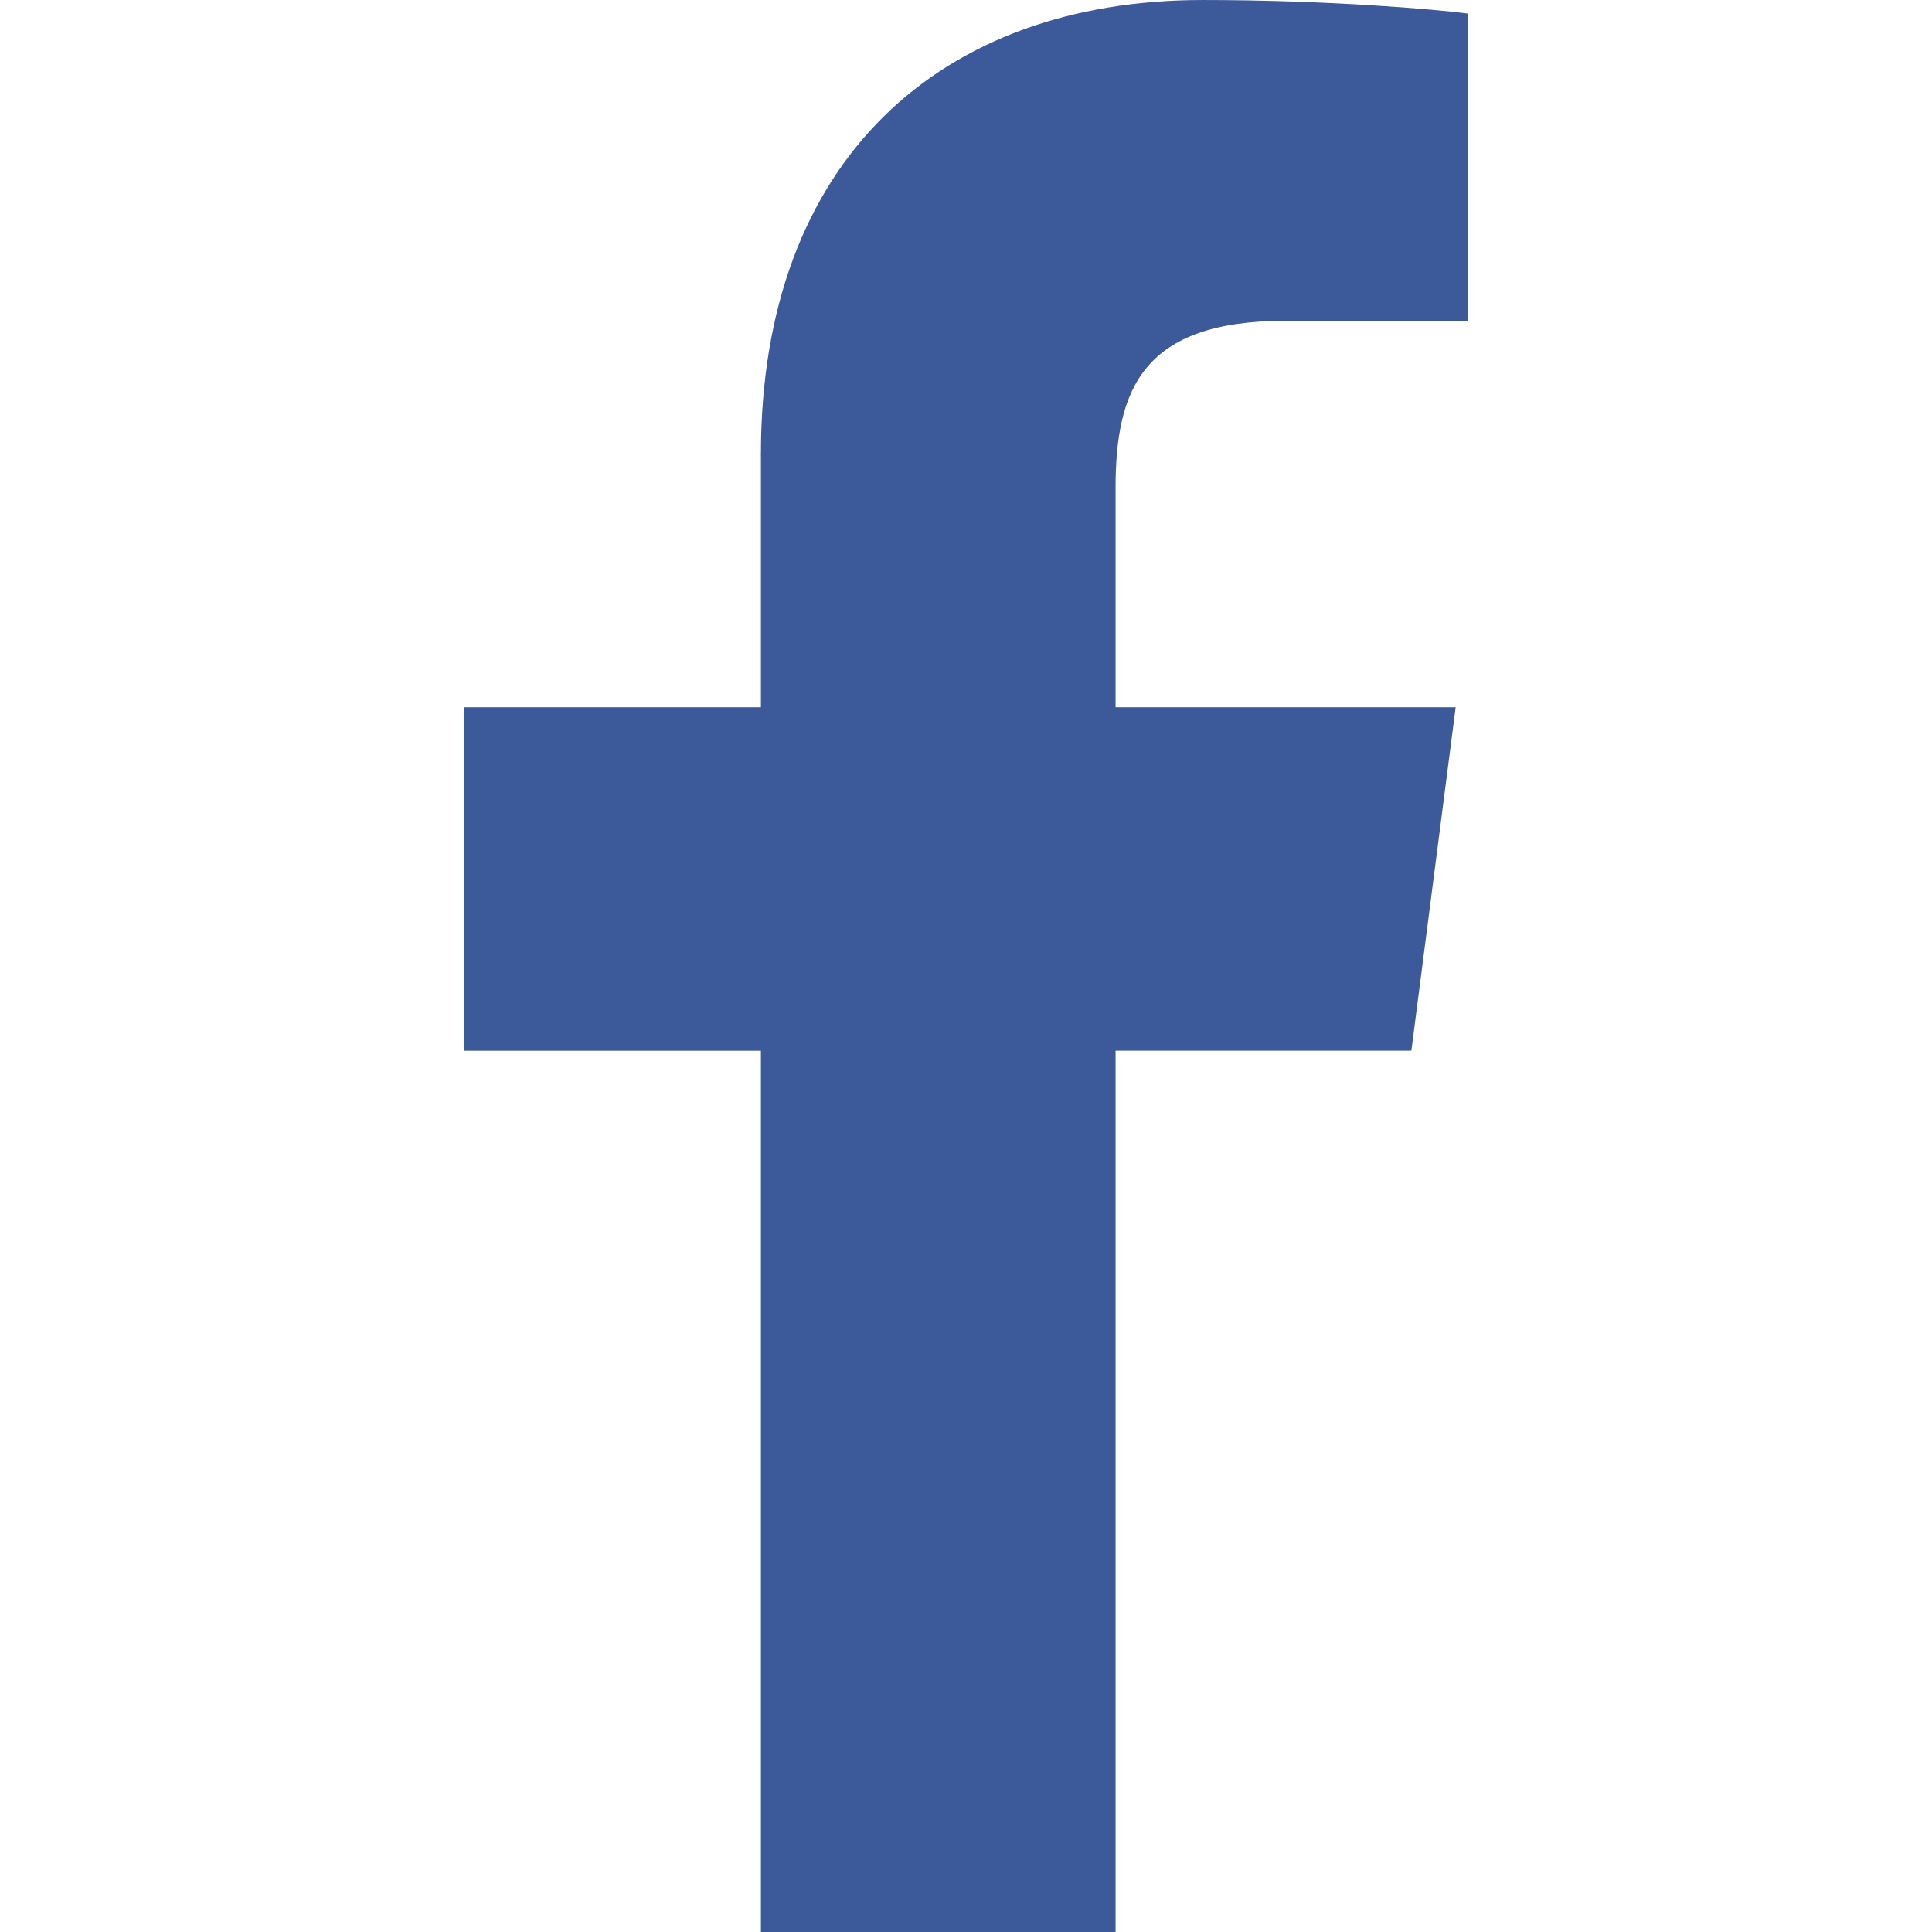
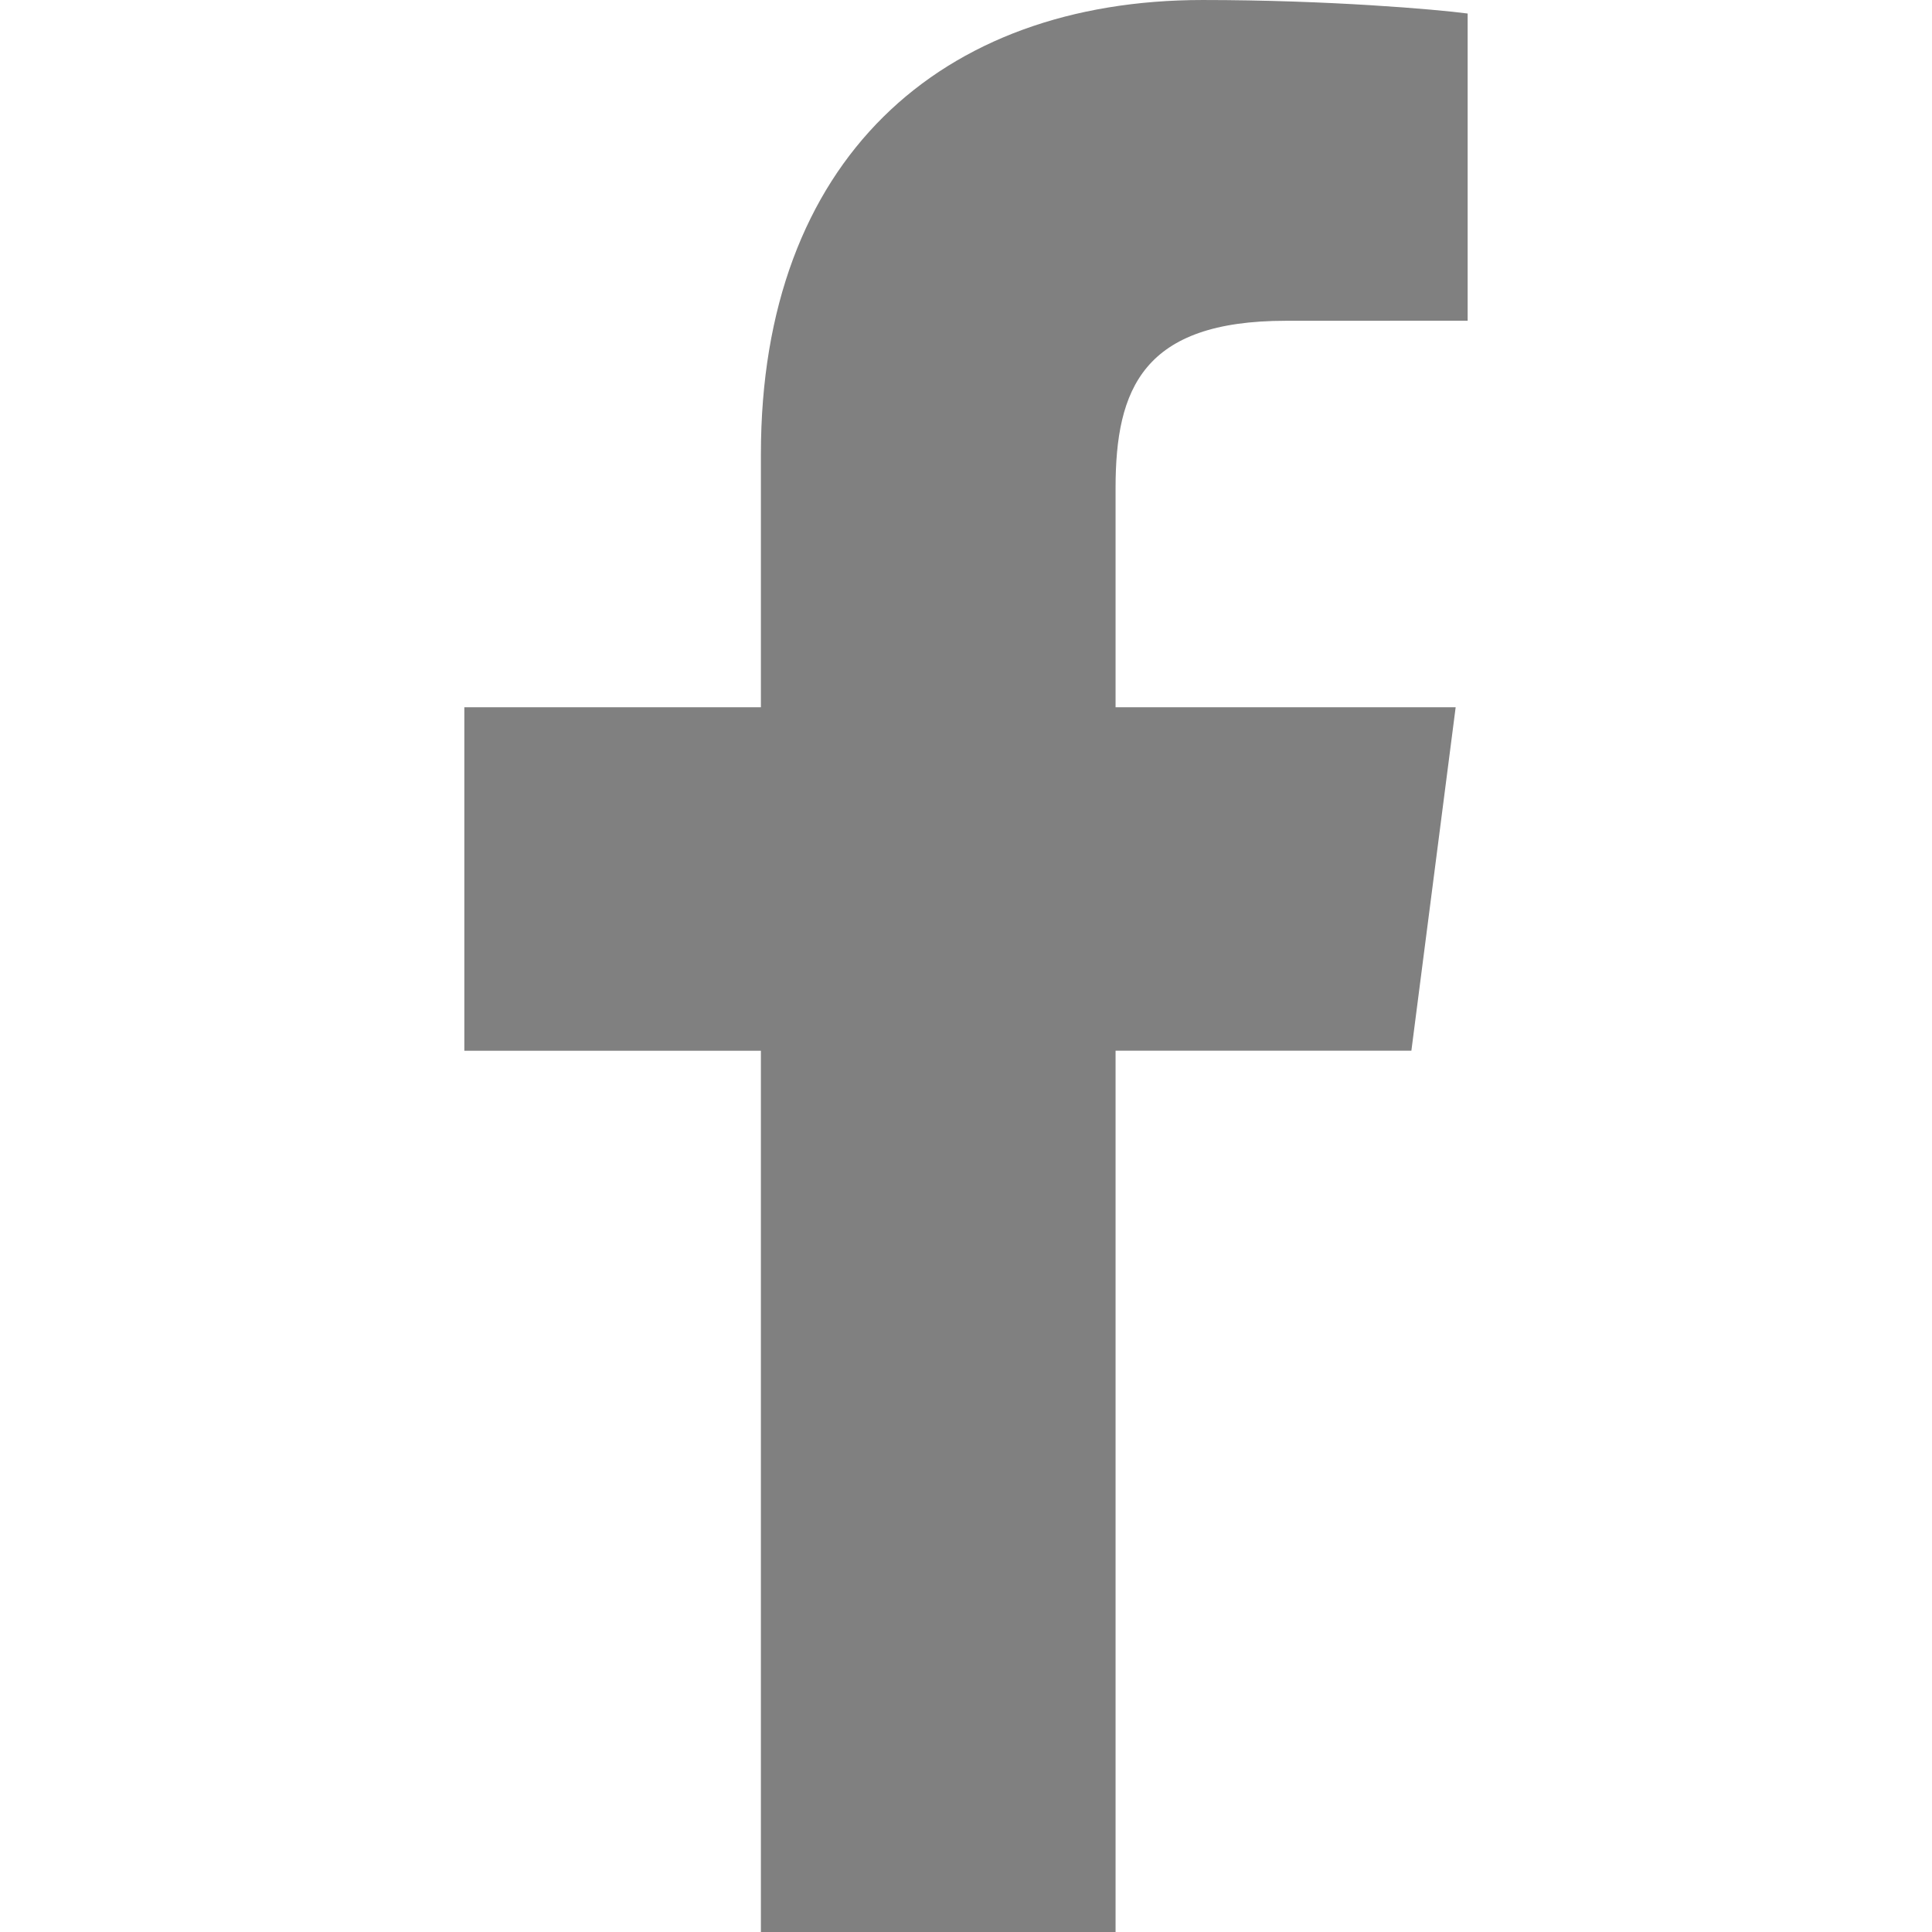
<svg xmlns="http://www.w3.org/2000/svg" width="800px" height="800px" viewBox="38.658 12.828 207.085 207.085">
-   <path d="M158.232 219.912v-94.461h31.707l4.747-36.813h-36.454V65.134c0-10.658 2.96-17.922 18.245-17.922l19.494-.009V14.278c-3.373-.447-14.944-1.449-28.406-1.449-28.106 0-47.348 17.155-47.348 48.661v27.149H88.428v36.813h31.788v94.461l38.016-.001z" fill="#3c5a9a" />
+   <path d="M158.232 219.912v-94.461h31.707l4.747-36.813h-36.454V65.134c0-10.658 2.96-17.922 18.245-17.922l19.494-.009V14.278c-3.373-.447-14.944-1.449-28.406-1.449-28.106 0-47.348 17.155-47.348 48.661v27.149H88.428v36.813h31.788v94.461l38.016-.001z" fill="gray" />
</svg>
